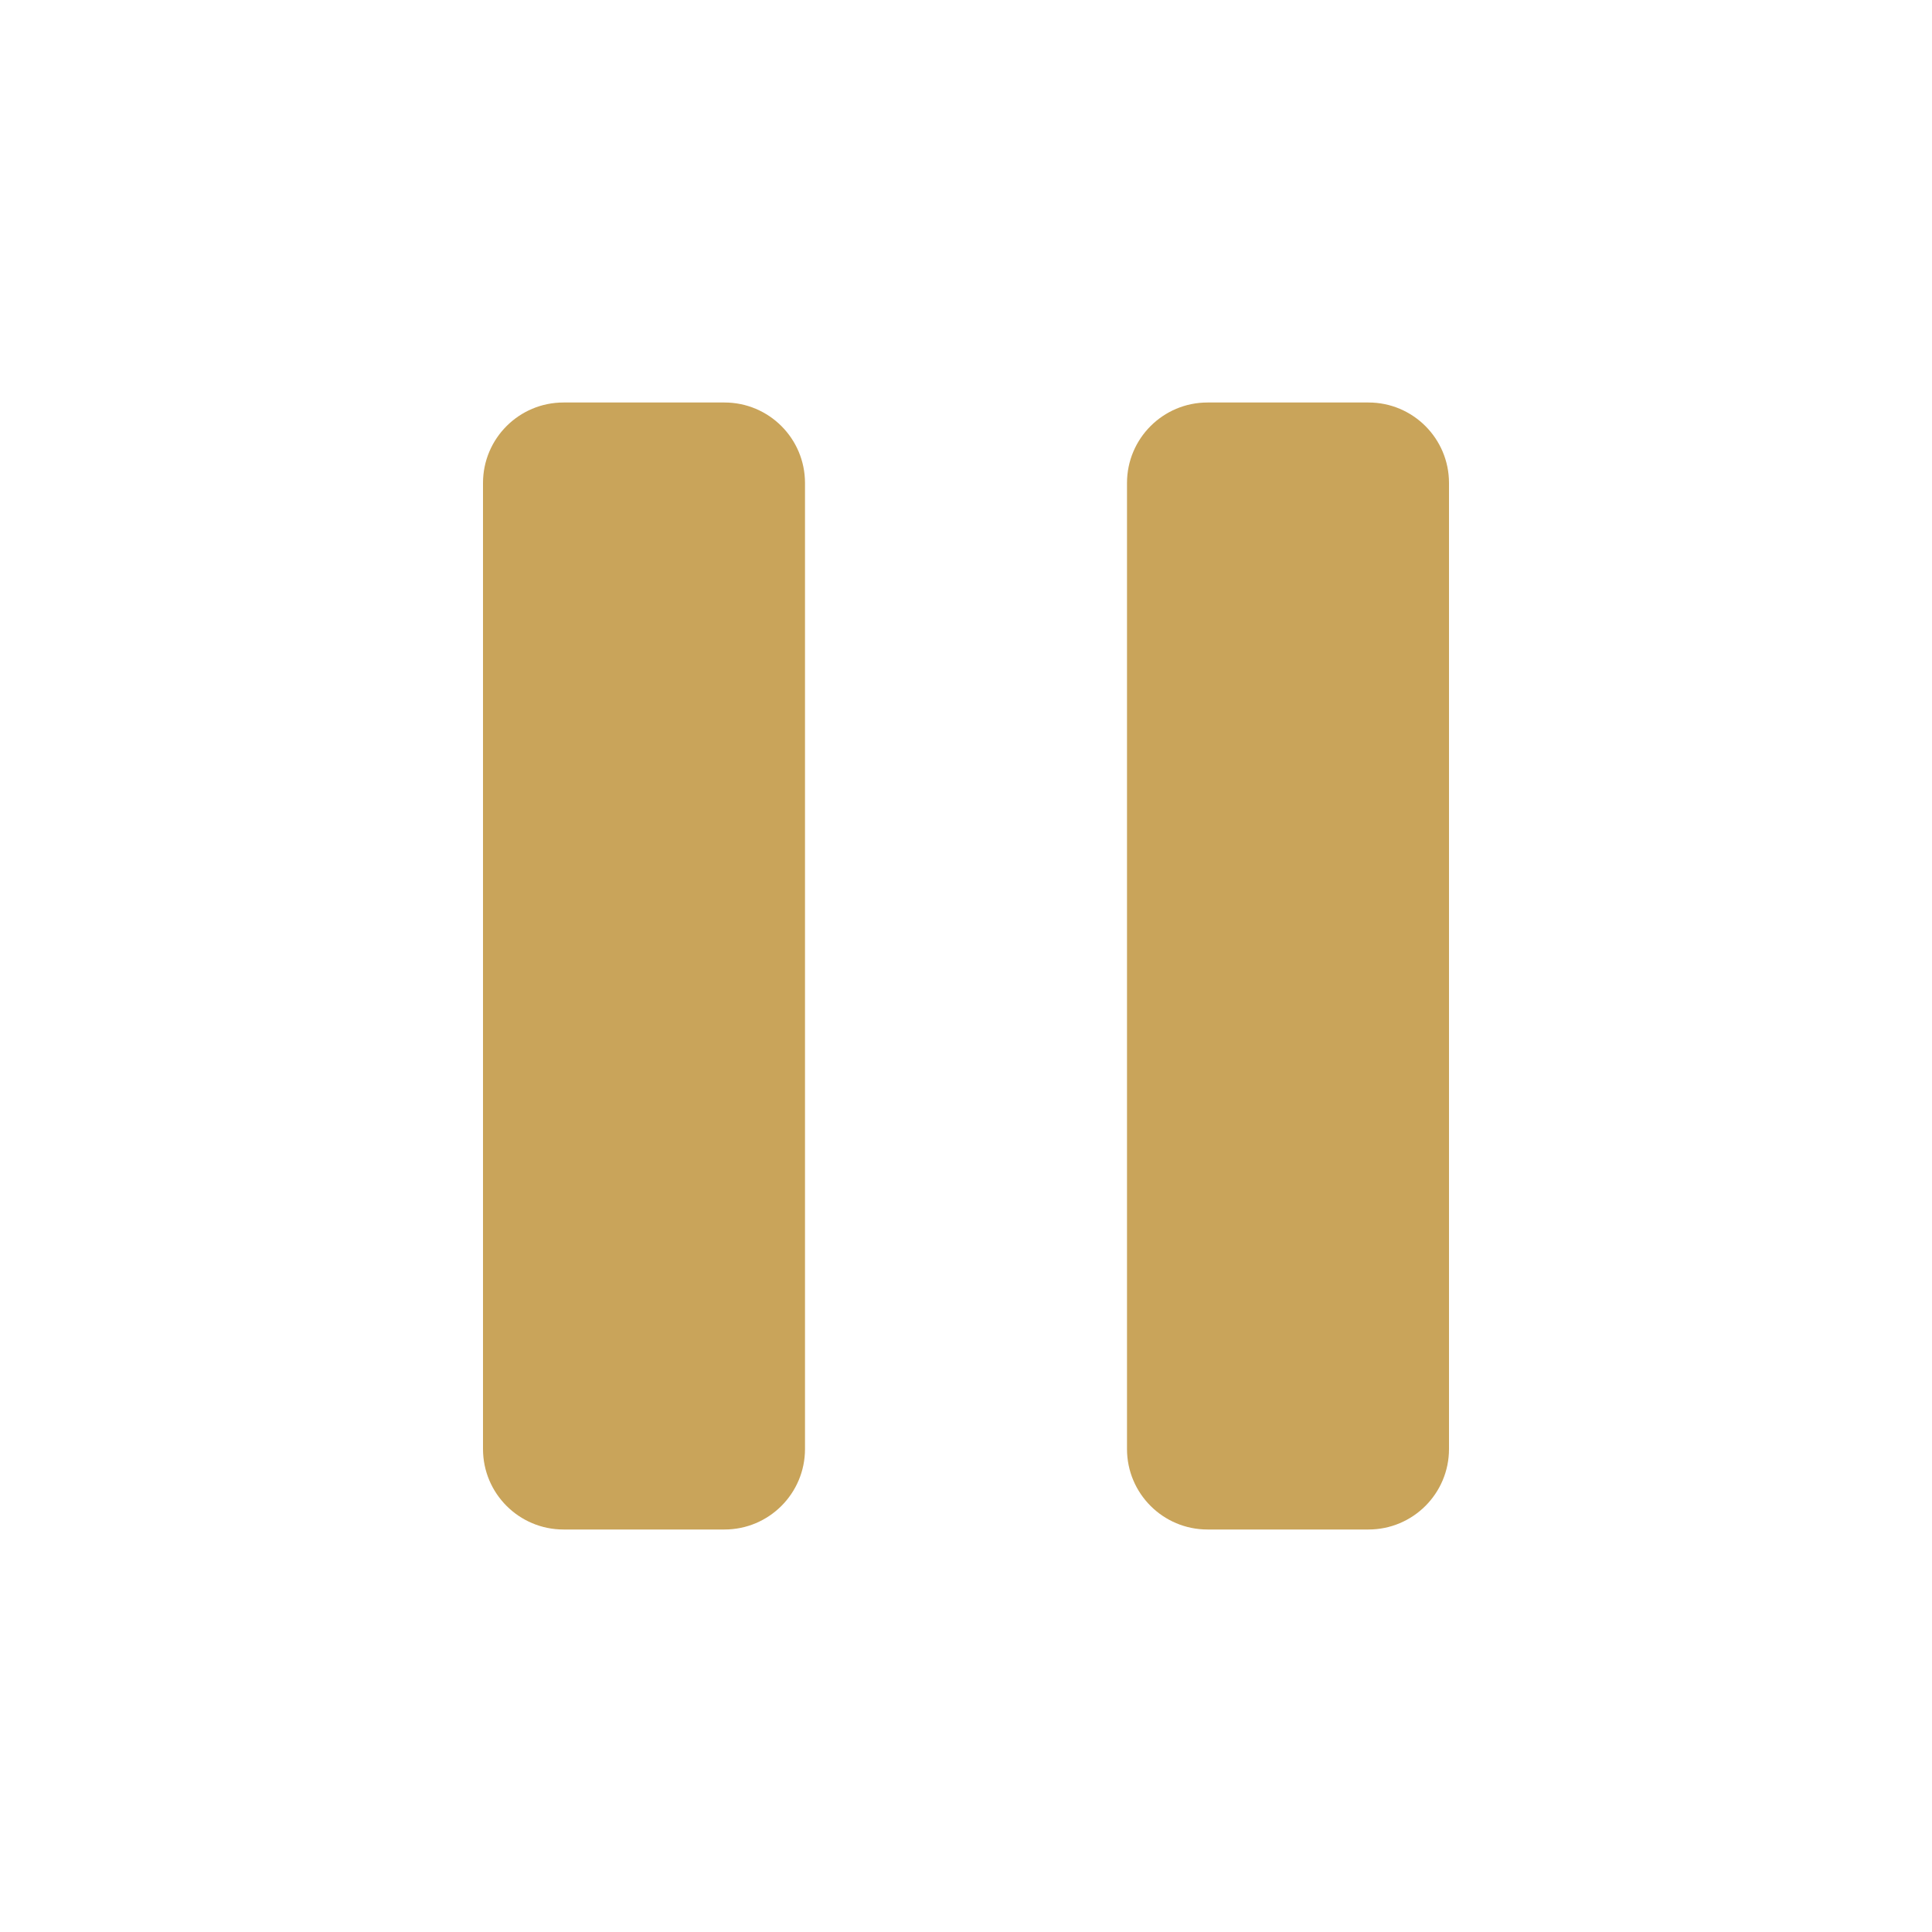
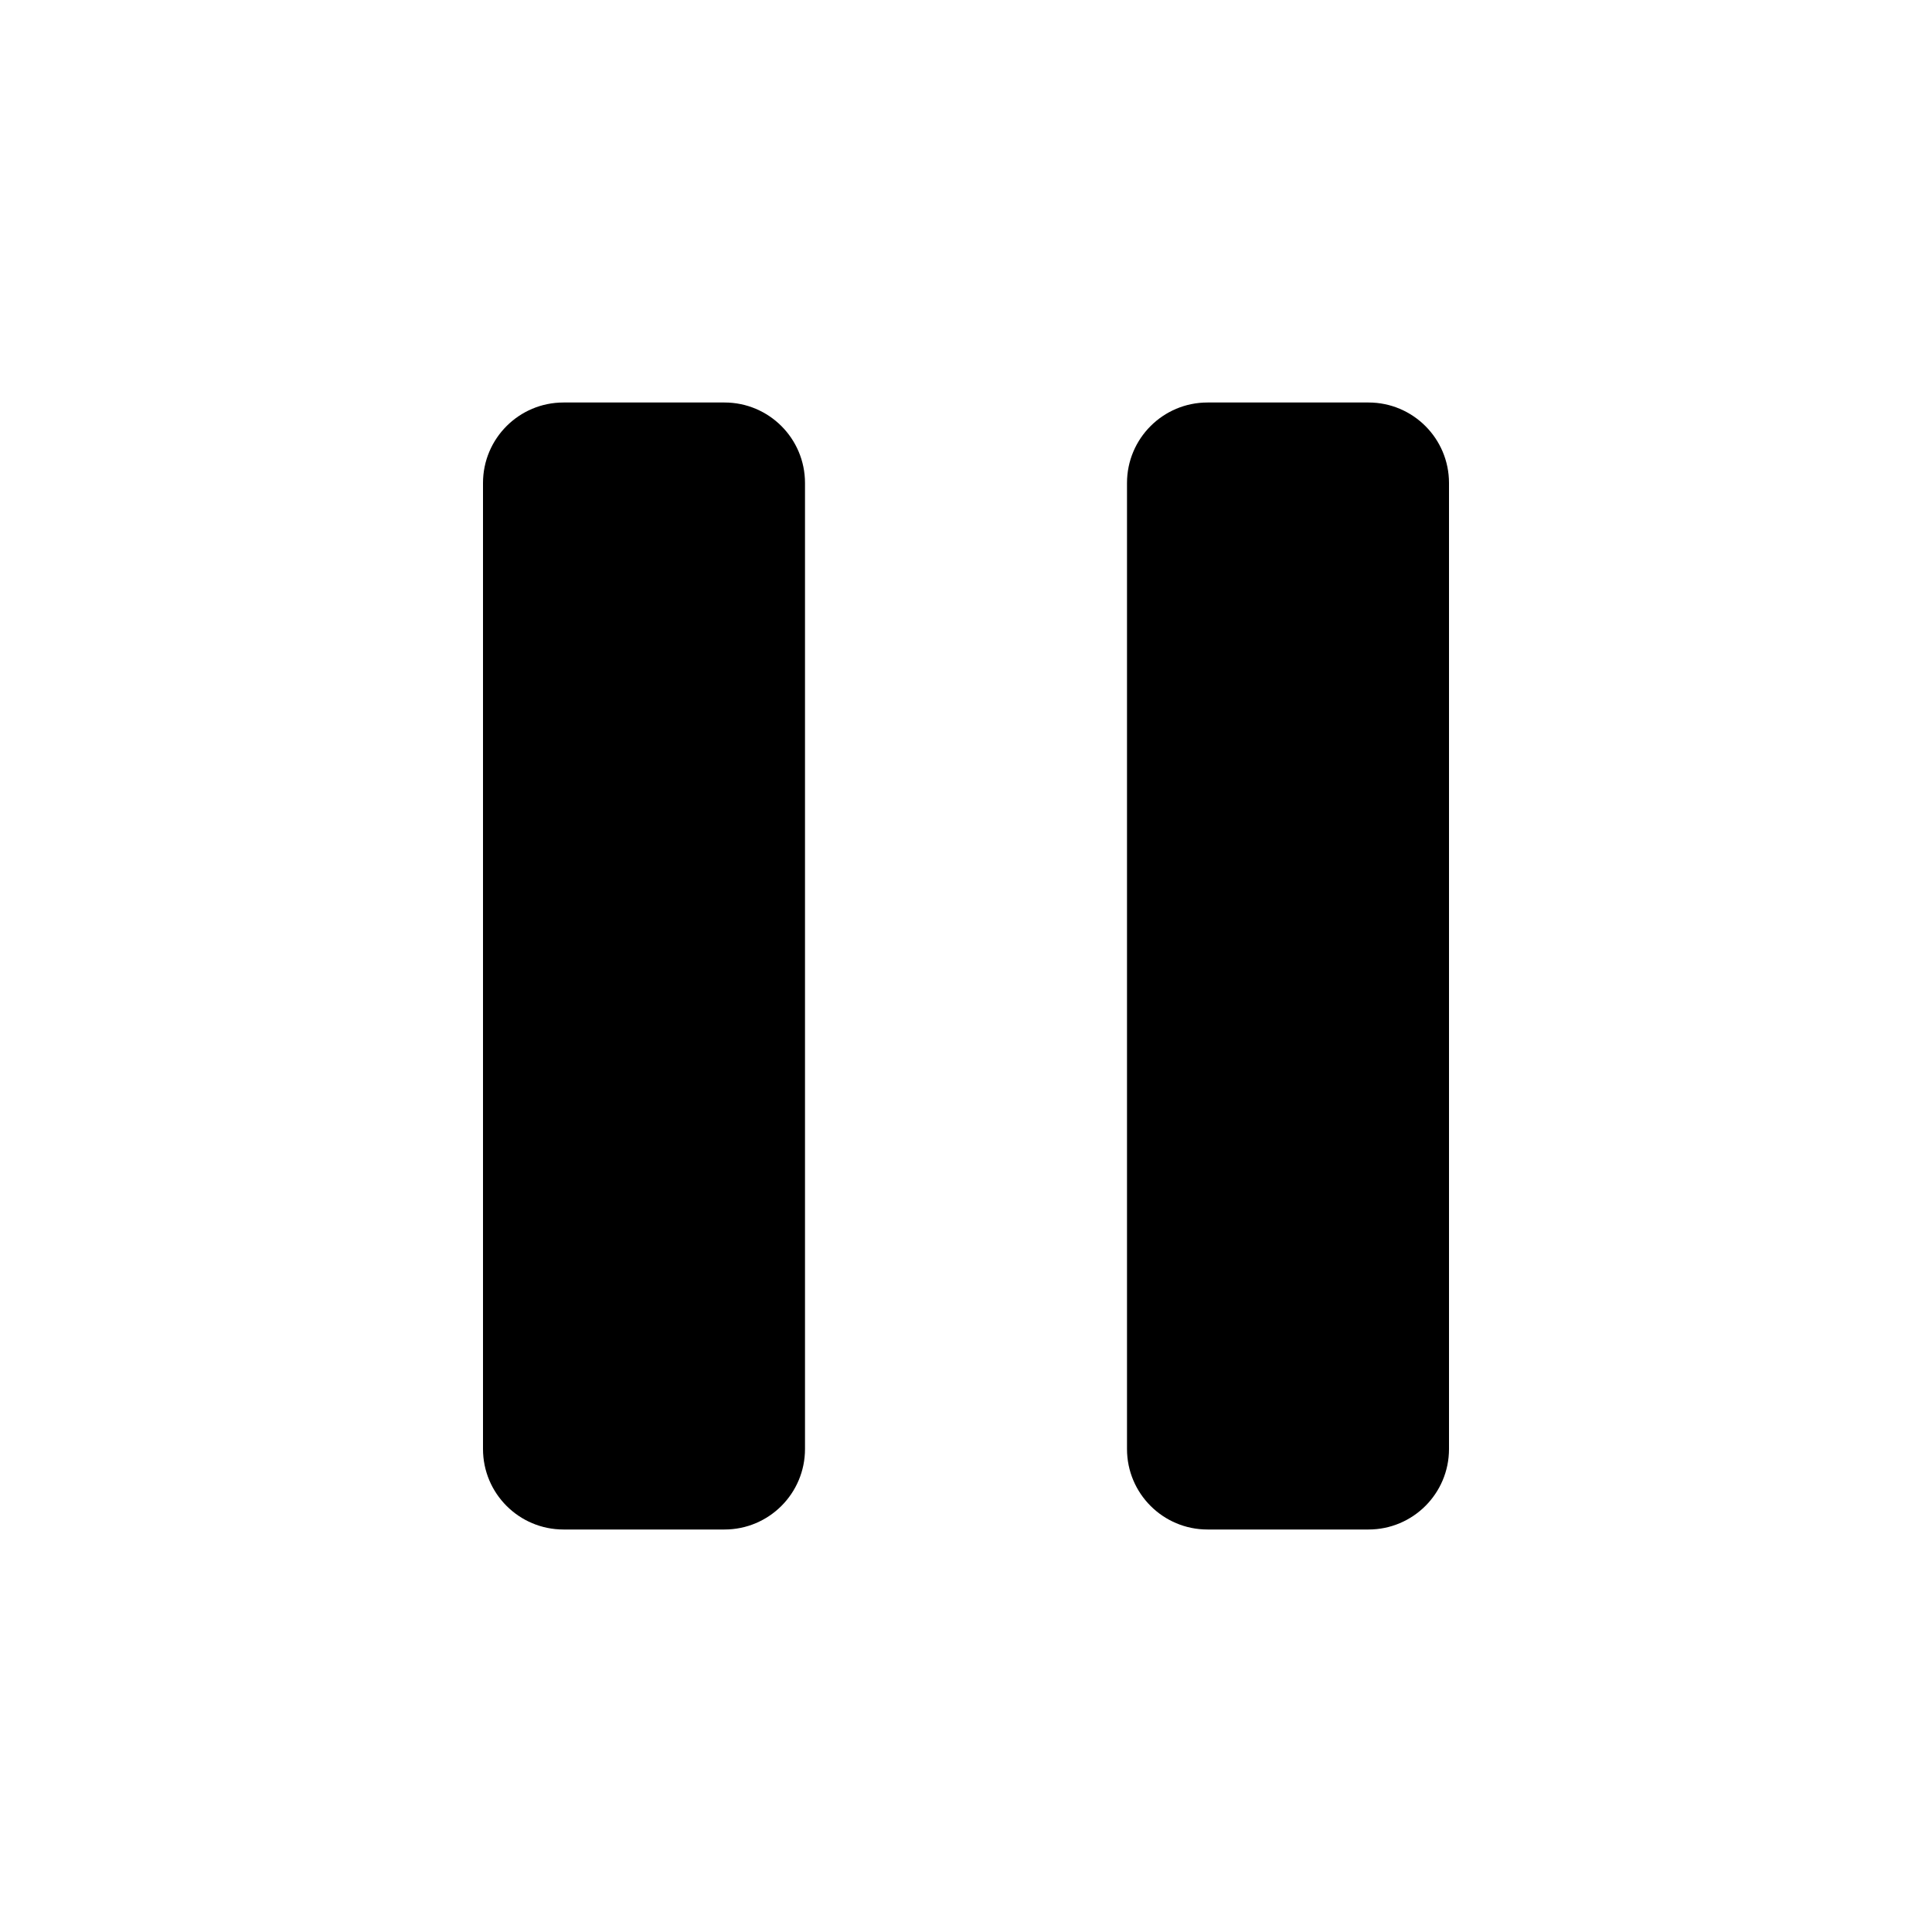
- <svg xmlns="http://www.w3.org/2000/svg" width="26" height="26" viewBox="0 0 24 24" fill="#C9A45A">
+ <svg xmlns="http://www.w3.org/2000/svg" width="26" height="26" viewBox="0 0 24 24" fill="currentColor">
  <rect x="6" y="5" width="4" height="14" rx="1" />
  <rect x="14" y="5" width="4" height="14" rx="1" />
</svg>
